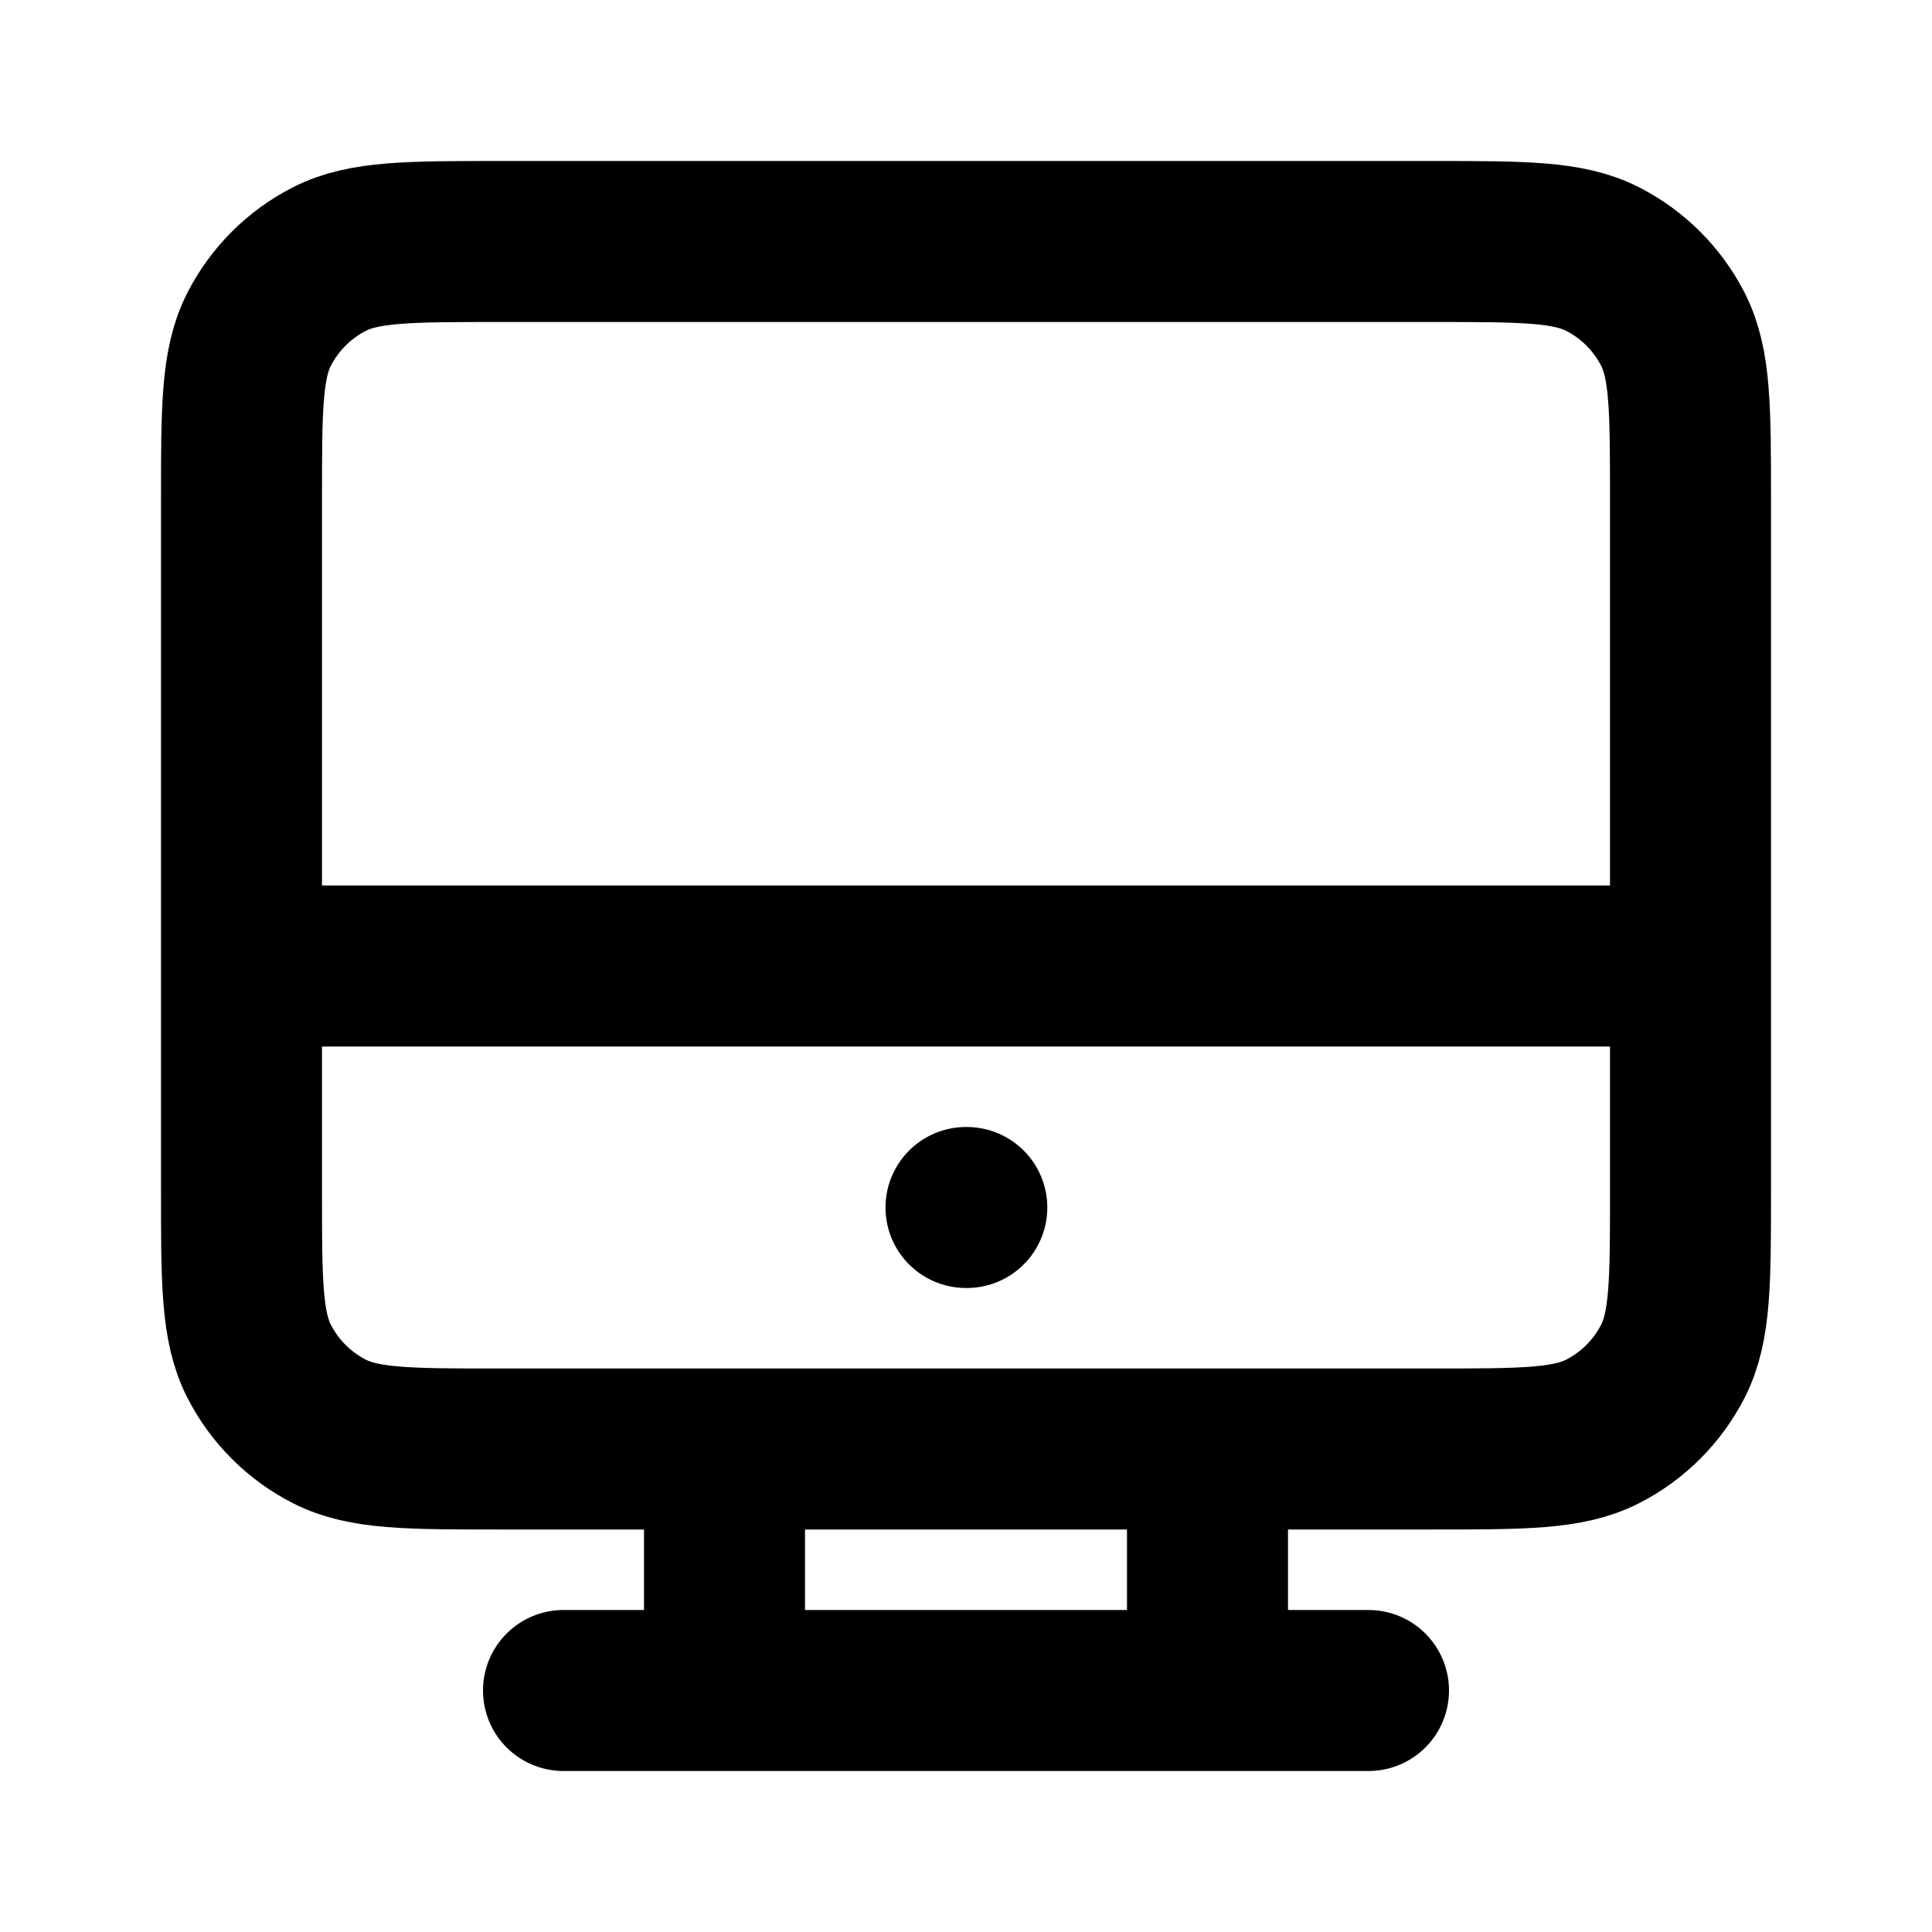
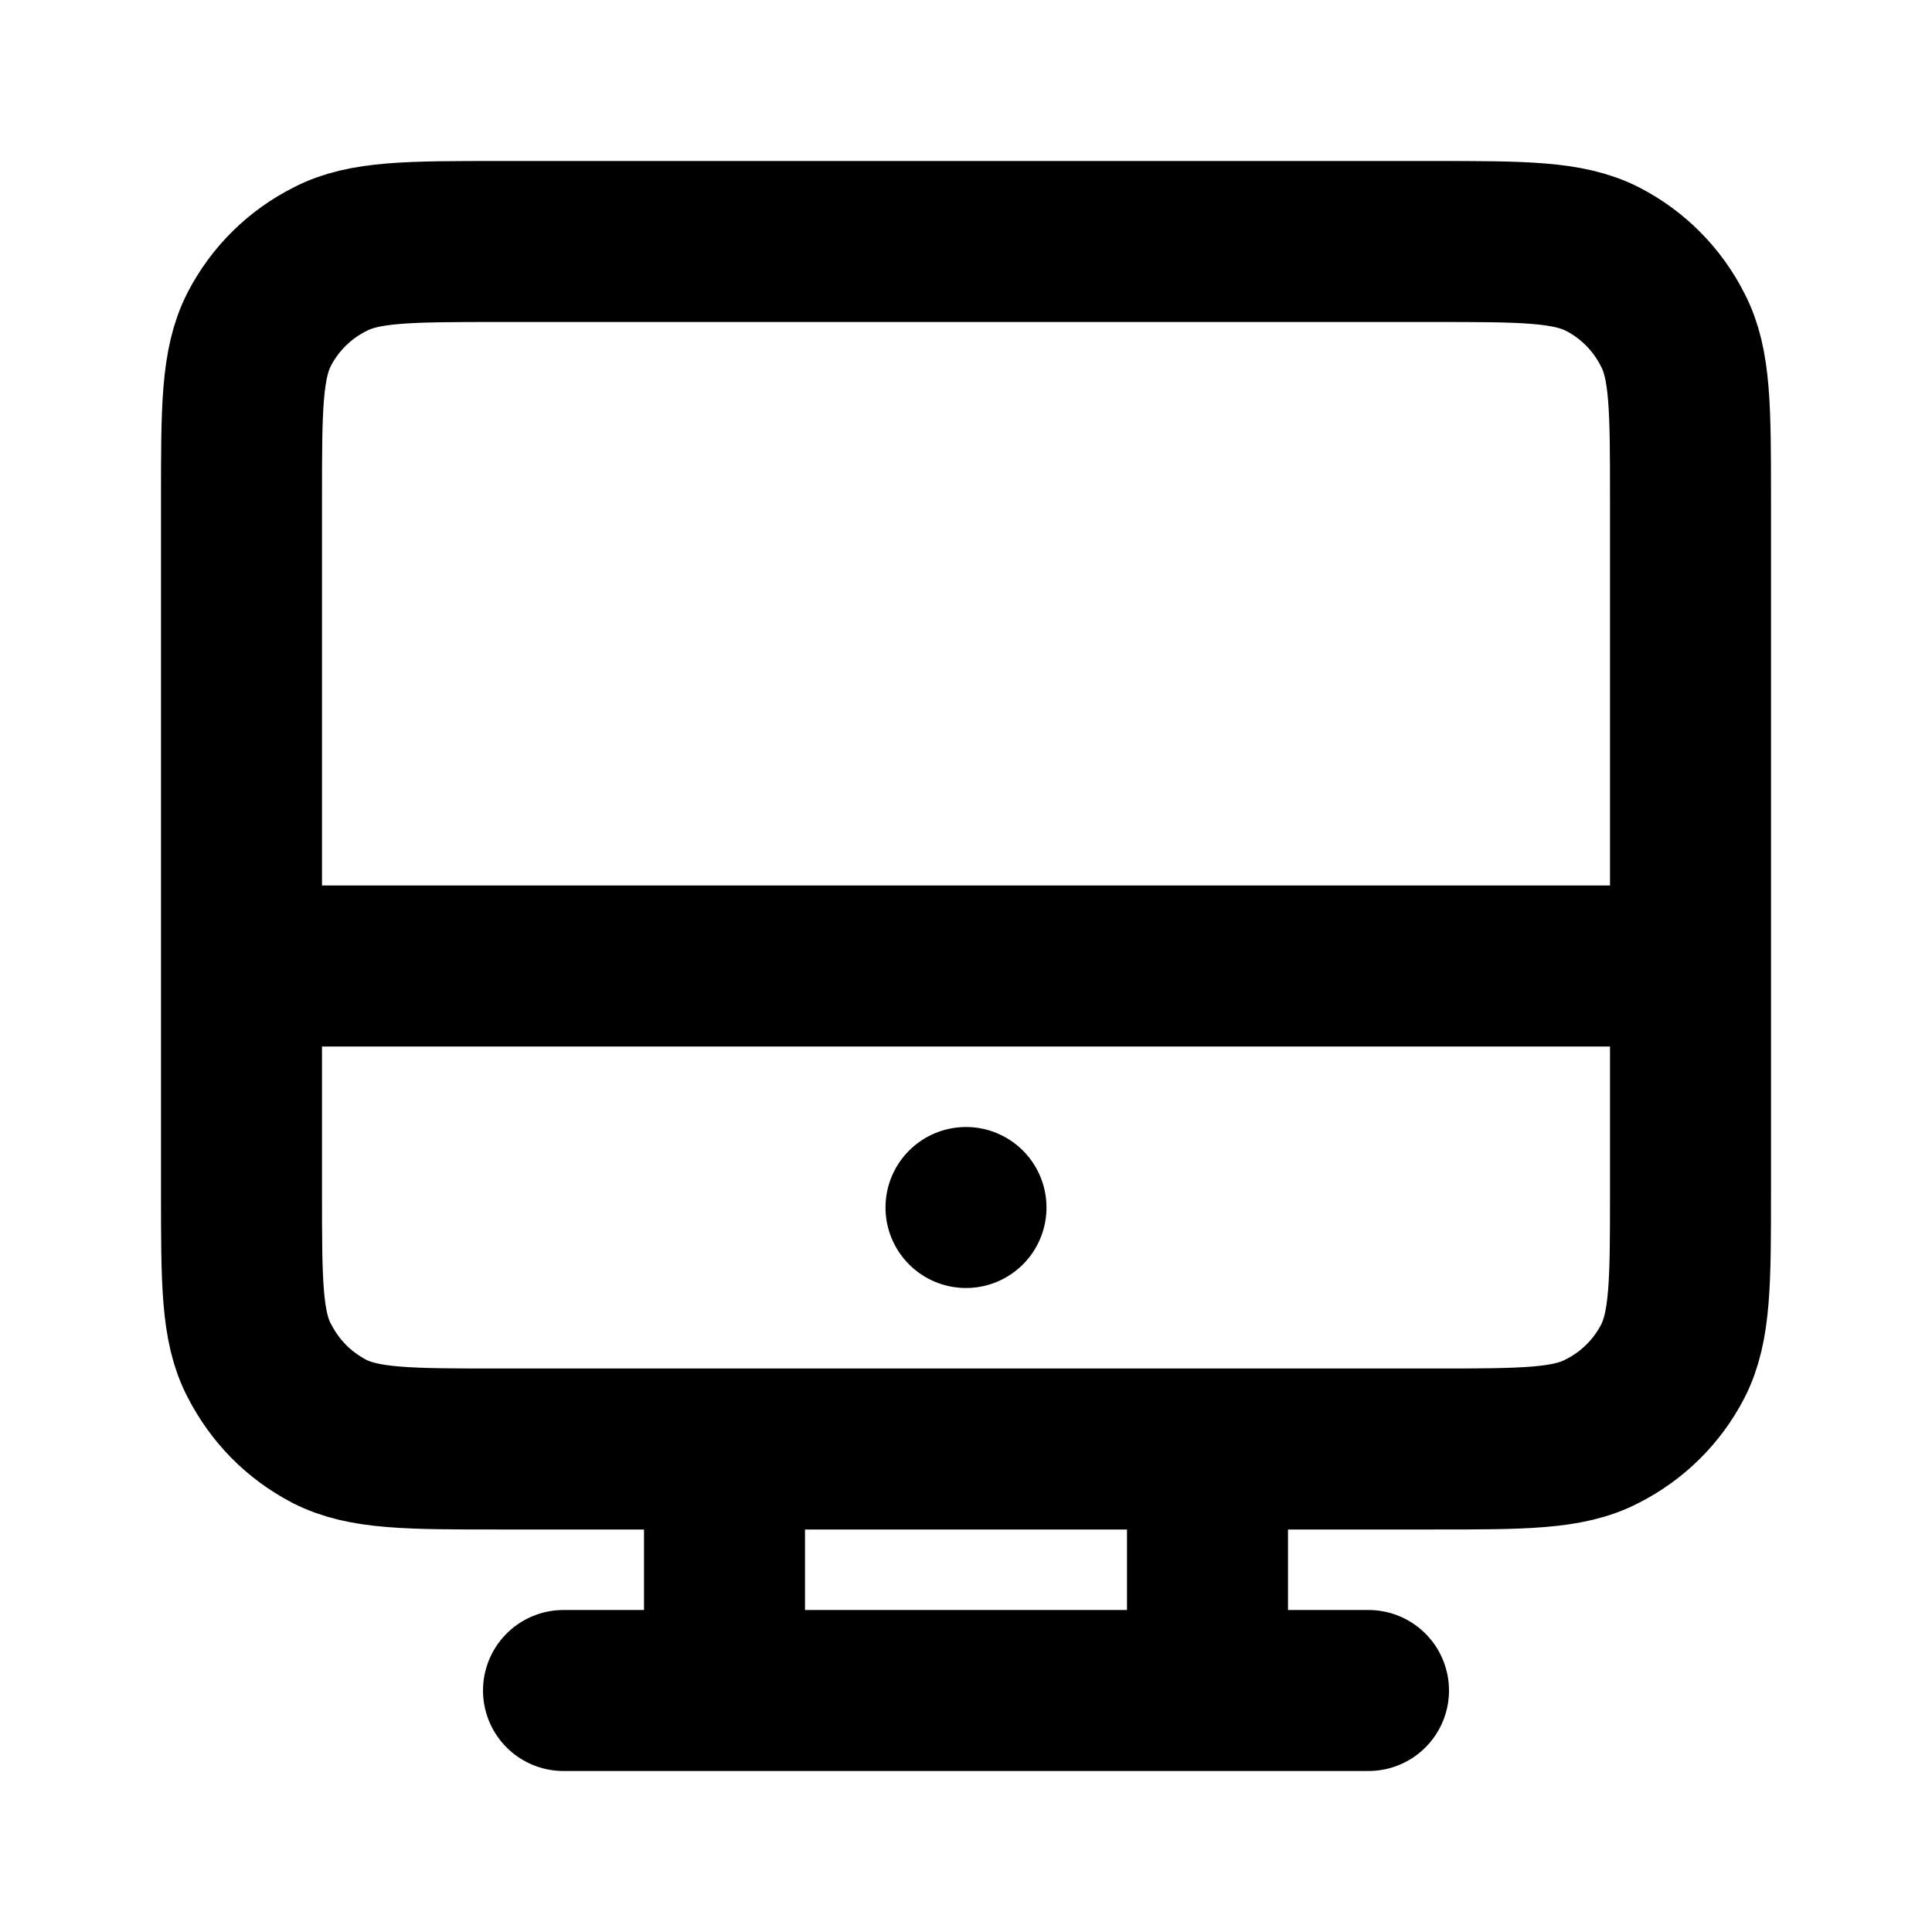
- <svg xmlns="http://www.w3.org/2000/svg" width="800px" height="800px" viewBox="0 0 24 24" fill="none">
-   <path d="M9 18V21M15 18V21M7 21H17M3 12H21M12 15H12.01M6.2 18H17.8C18.92 18 19.48 18 19.908 17.782C20.284 17.59 20.59 17.284 20.782 16.908C21 16.48 21 15.92 21 14.8V6.2C21 5.08 21 4.52 20.782 4.092C20.59 3.716 20.284 3.41 19.908 3.218C19.48 3 18.92 3 17.8 3H6.2C5.08 3 4.52 3 4.092 3.218C3.716 3.41 3.41 3.716 3.218 4.092C3 4.52 3 5.08 3 6.2V14.8C3 15.92 3 16.48 3.218 16.908C3.41 17.284 3.716 17.59 4.092 17.782C4.52 18 5.08 18 6.2 18Z" stroke="#000000" stroke-width="2" stroke-linecap="round" stroke-linejoin="round" />
+ <svg xmlns="http://www.w3.org/2000/svg" width="800" height="800" fill="none" viewBox="0 0 24 24">
+   <path stroke="currentColor" stroke-linecap="round" stroke-linejoin="round" stroke-width="2" d="M9 18v3m6-3v3m-8 0h10M3 12h18m-9 3zM6.2 18h11.6c1.12 0 1.68 0 2.1-.22a2 2 0 0 0 .88-.87c.22-.43.22-.99.22-2.11V6.2c0-1.12 0-1.68-.22-2.1a2 2 0 0 0-.87-.88C19.48 3 18.92 3 17.8 3H6.2c-1.12 0-1.68 0-2.1.22a2 2 0 0 0-.88.87C3 4.52 3 5.08 3 6.2v8.6c0 1.12 0 1.68.22 2.1q.3.58.87.88c.43.22.99.22 2.11.22" />
</svg>
